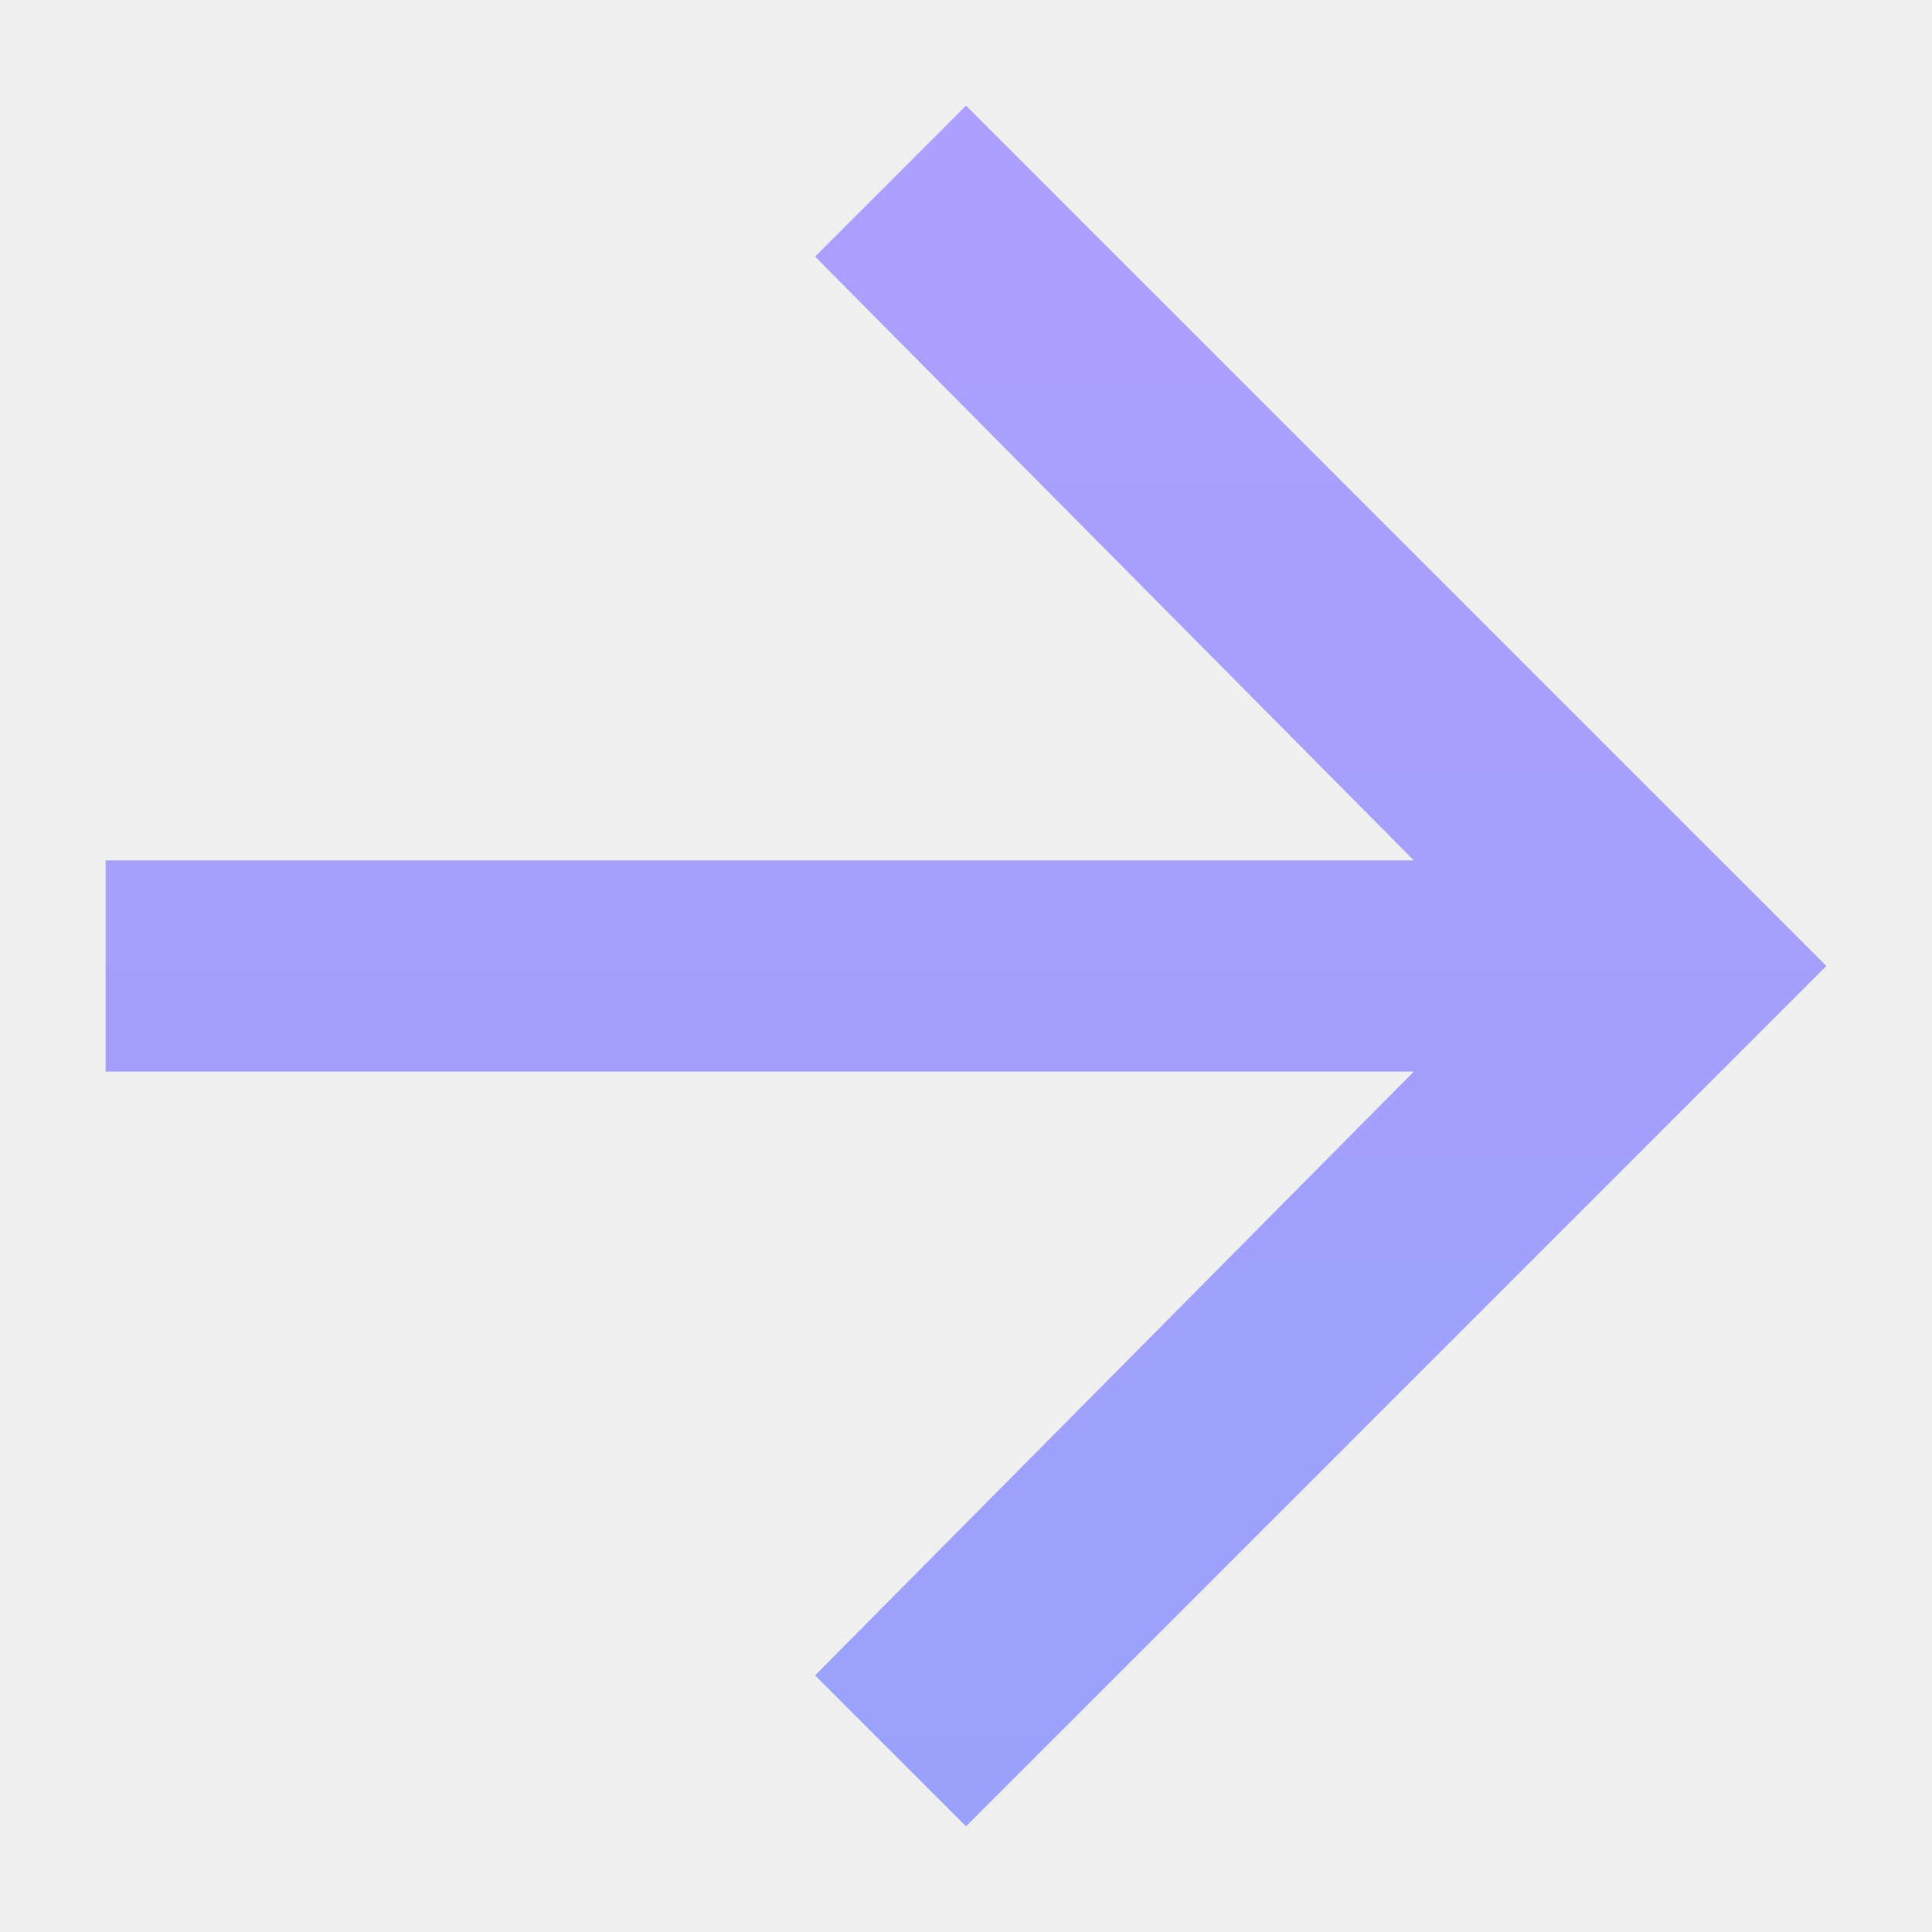
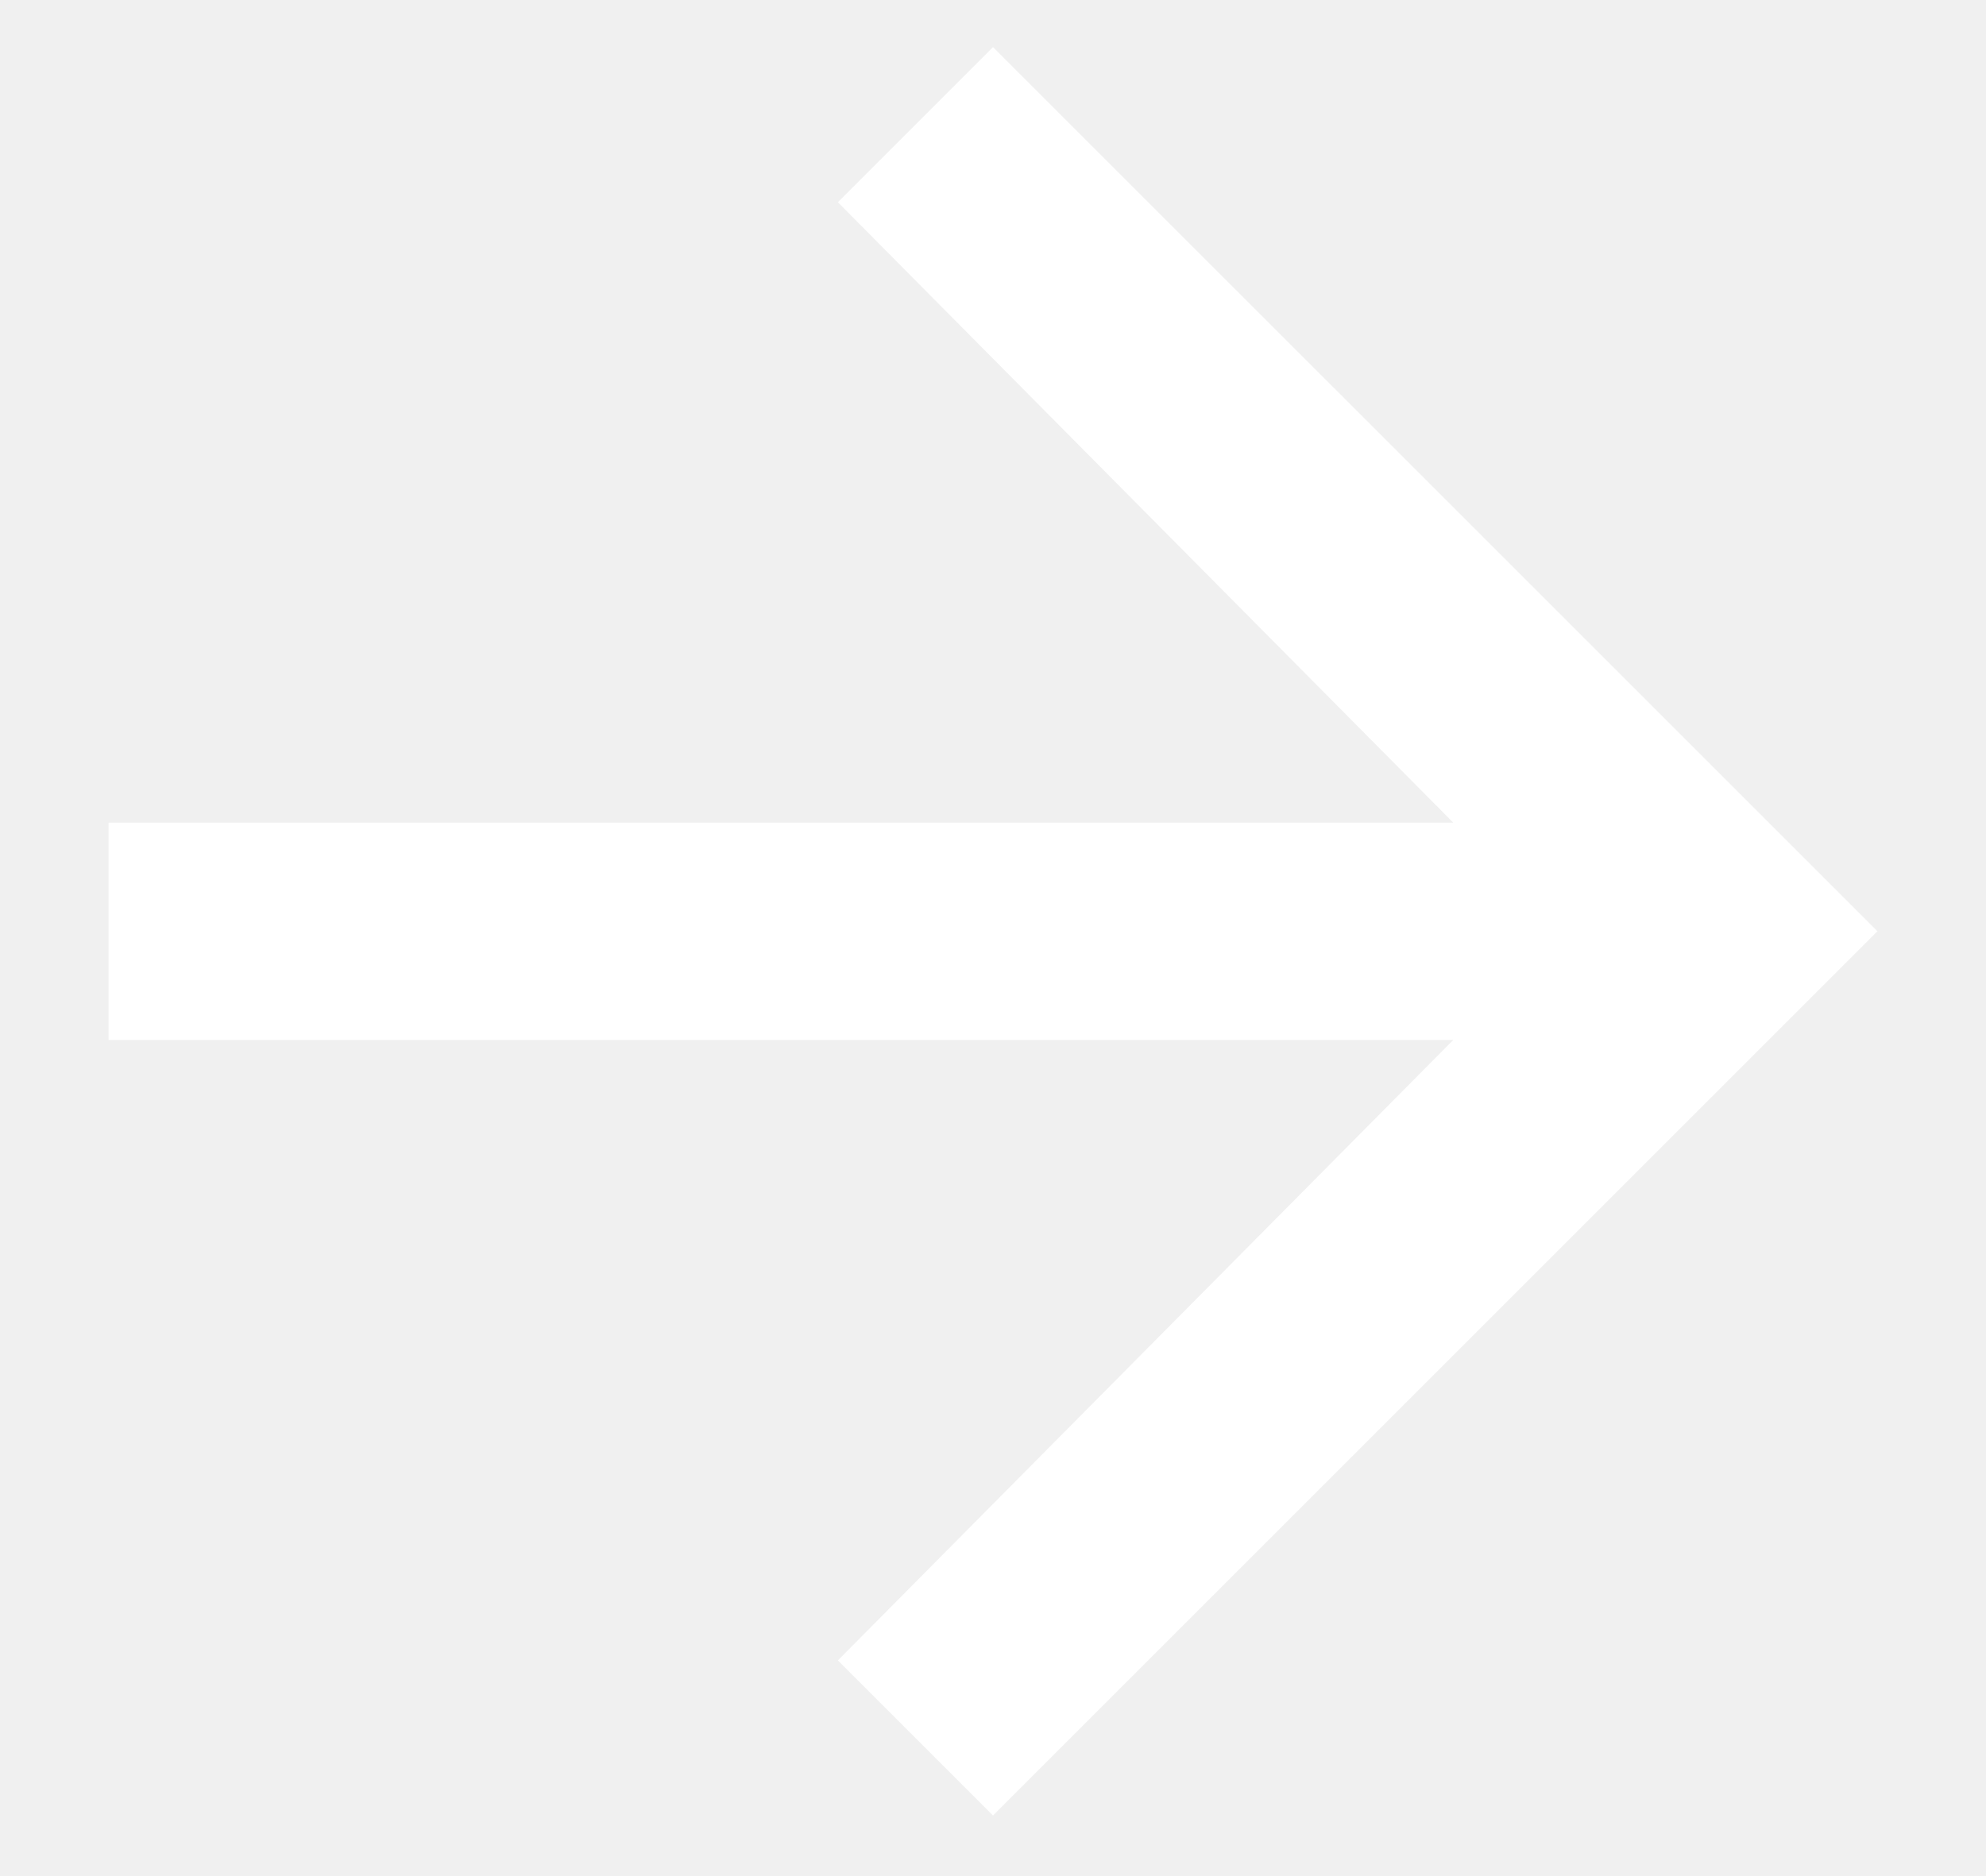
- <svg xmlns="http://www.w3.org/2000/svg" width="18" height="18" viewBox="0 0 18 18" fill="none">
-   <path d="M9 0.984L17.016 9L9 17.016L7.594 15.609L13.172 9.984H0.984V8.016H13.172L7.594 2.391L9 0.984Z" fill="url(#paint0_linear)" />
-   <defs>
-     <linearGradient id="paint0_linear" x1="9" y1="-13" x2="9" y2="31" gradientUnits="userSpaceOnUse">
-       <stop stop-color="#BC9CFF" />
-       <stop offset="1" stop-color="#8BA4F9" />
-     </linearGradient>
-   </defs>
+ <svg xmlns="http://www.w3.org/2000/svg" width="18" height="17" viewBox="0 0 18 17" fill="none">
+   <path d="M9 0.427L17.016 8.442L9 16.458L7.594 15.052L13.172 9.427H0.984V7.458H13.172L7.594 1.833L9 0.427Z" fill="white" />
</svg>
